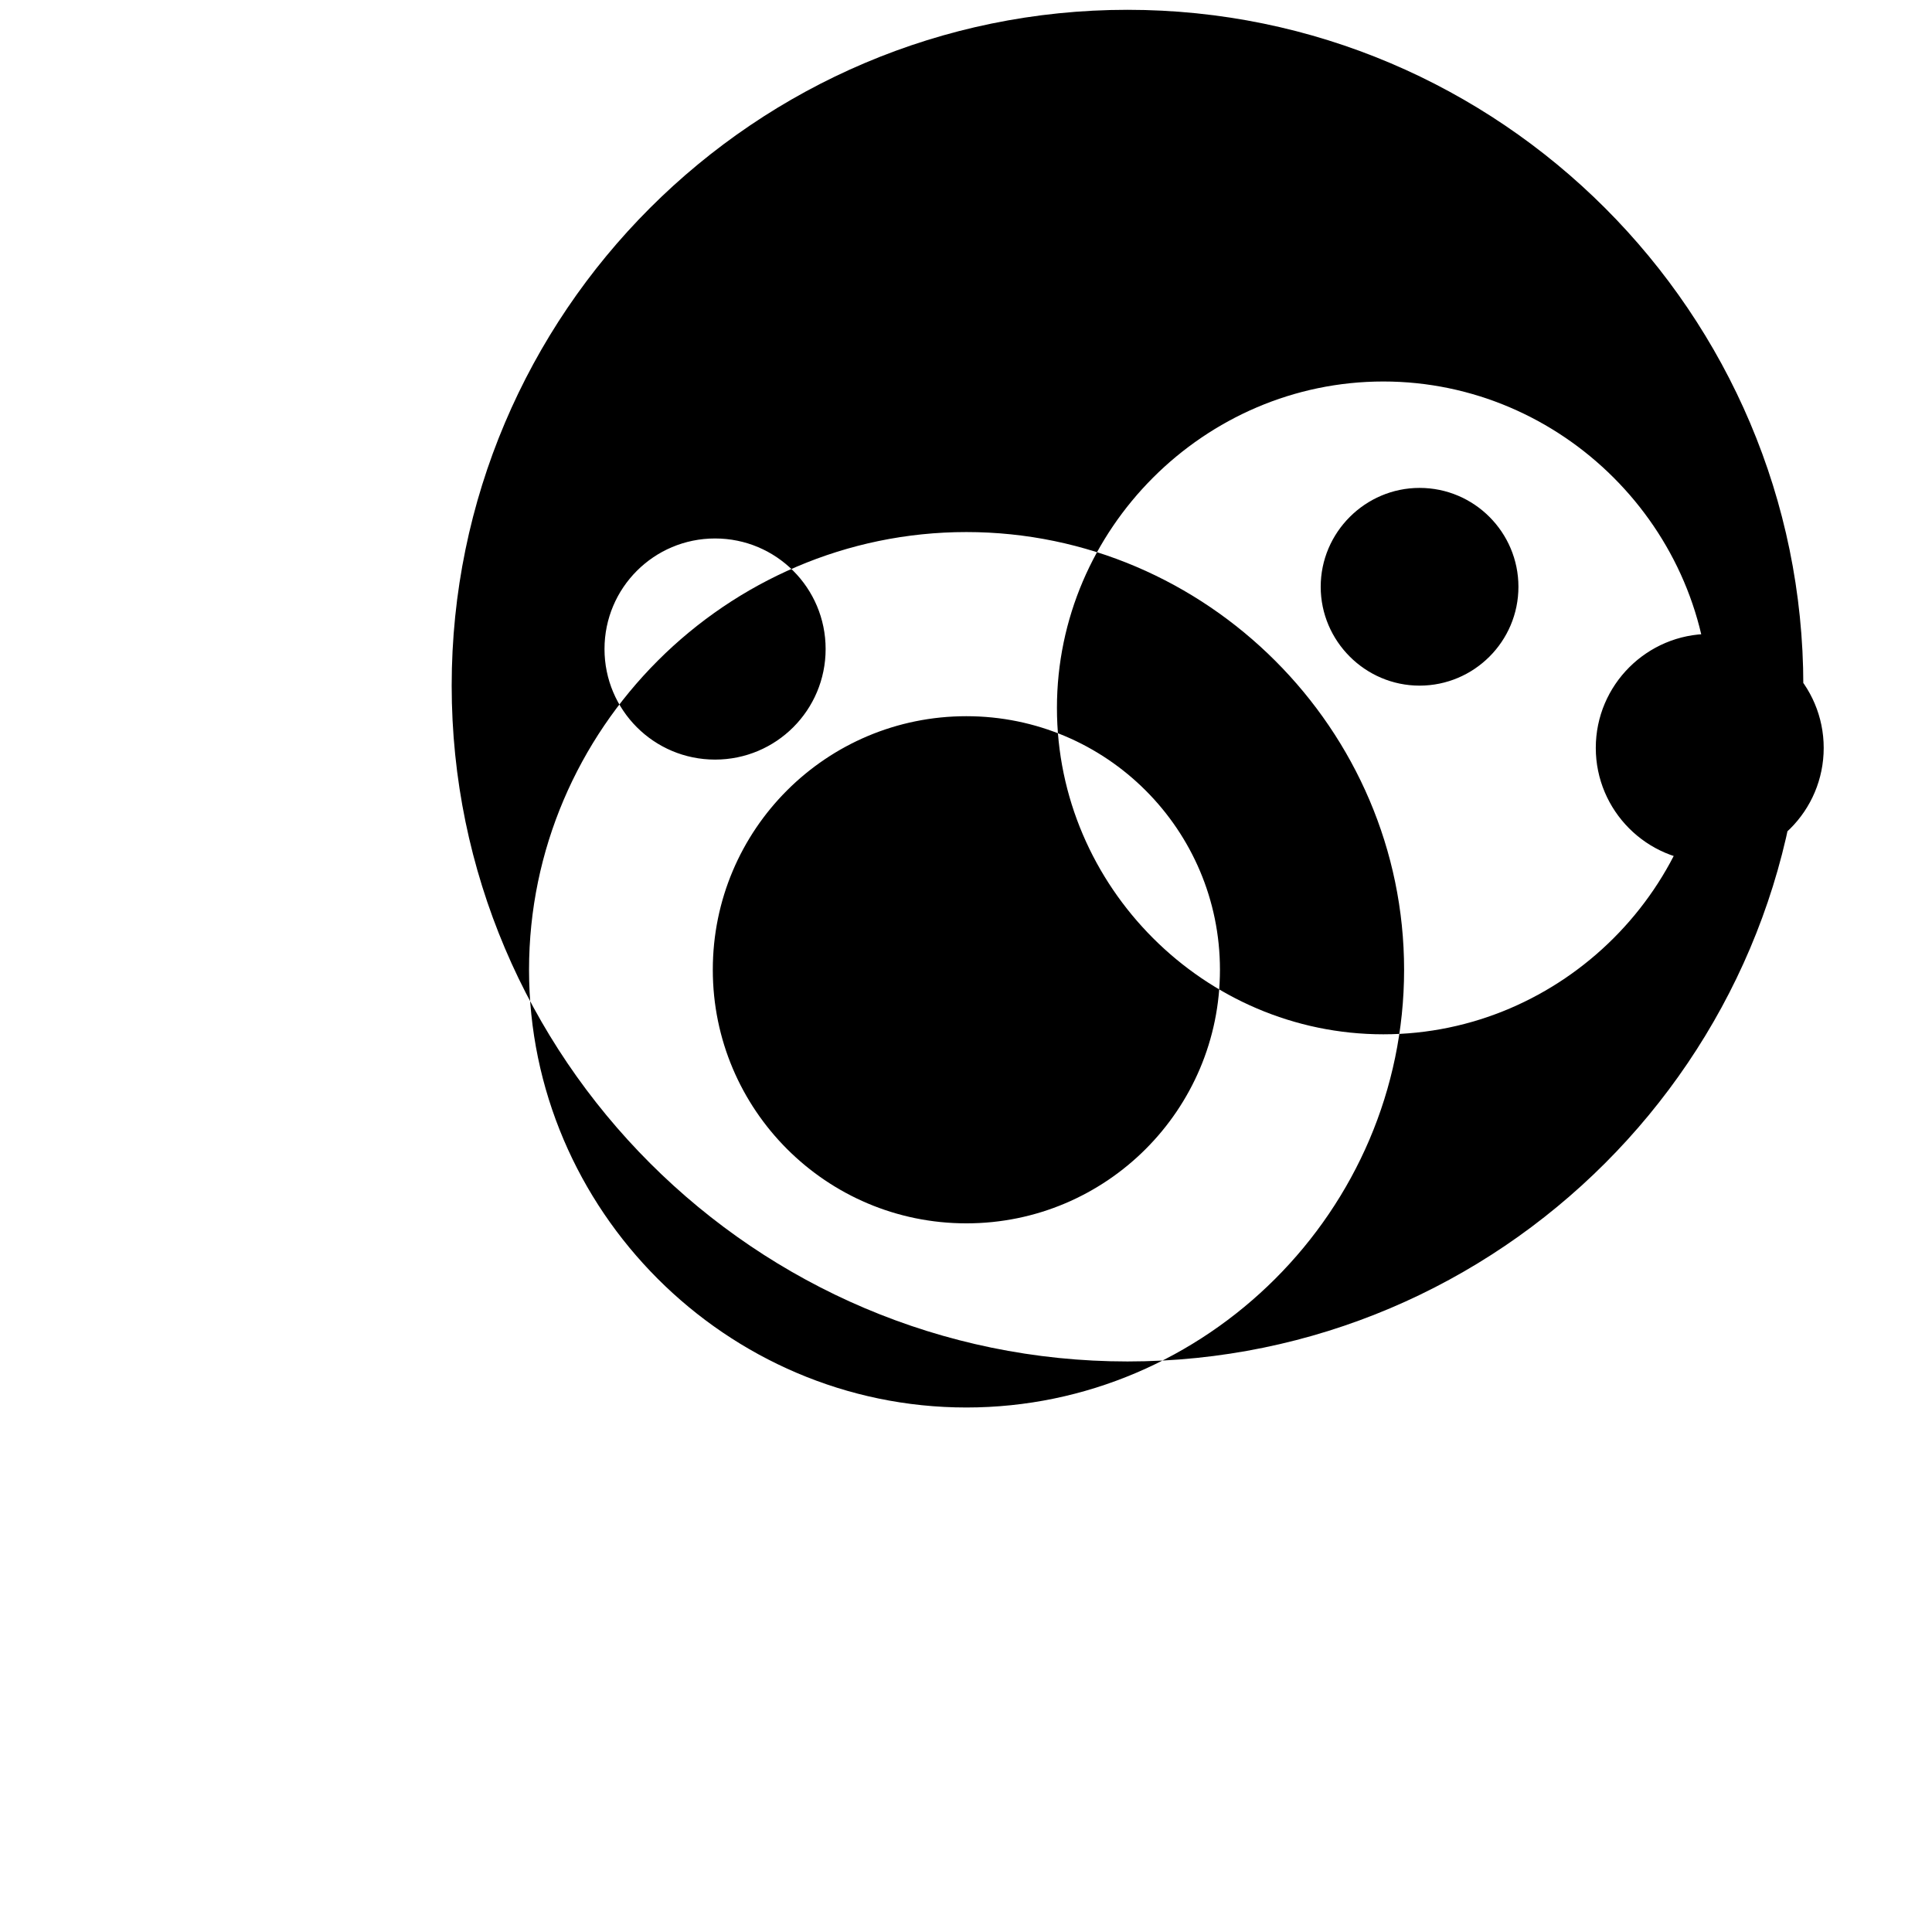
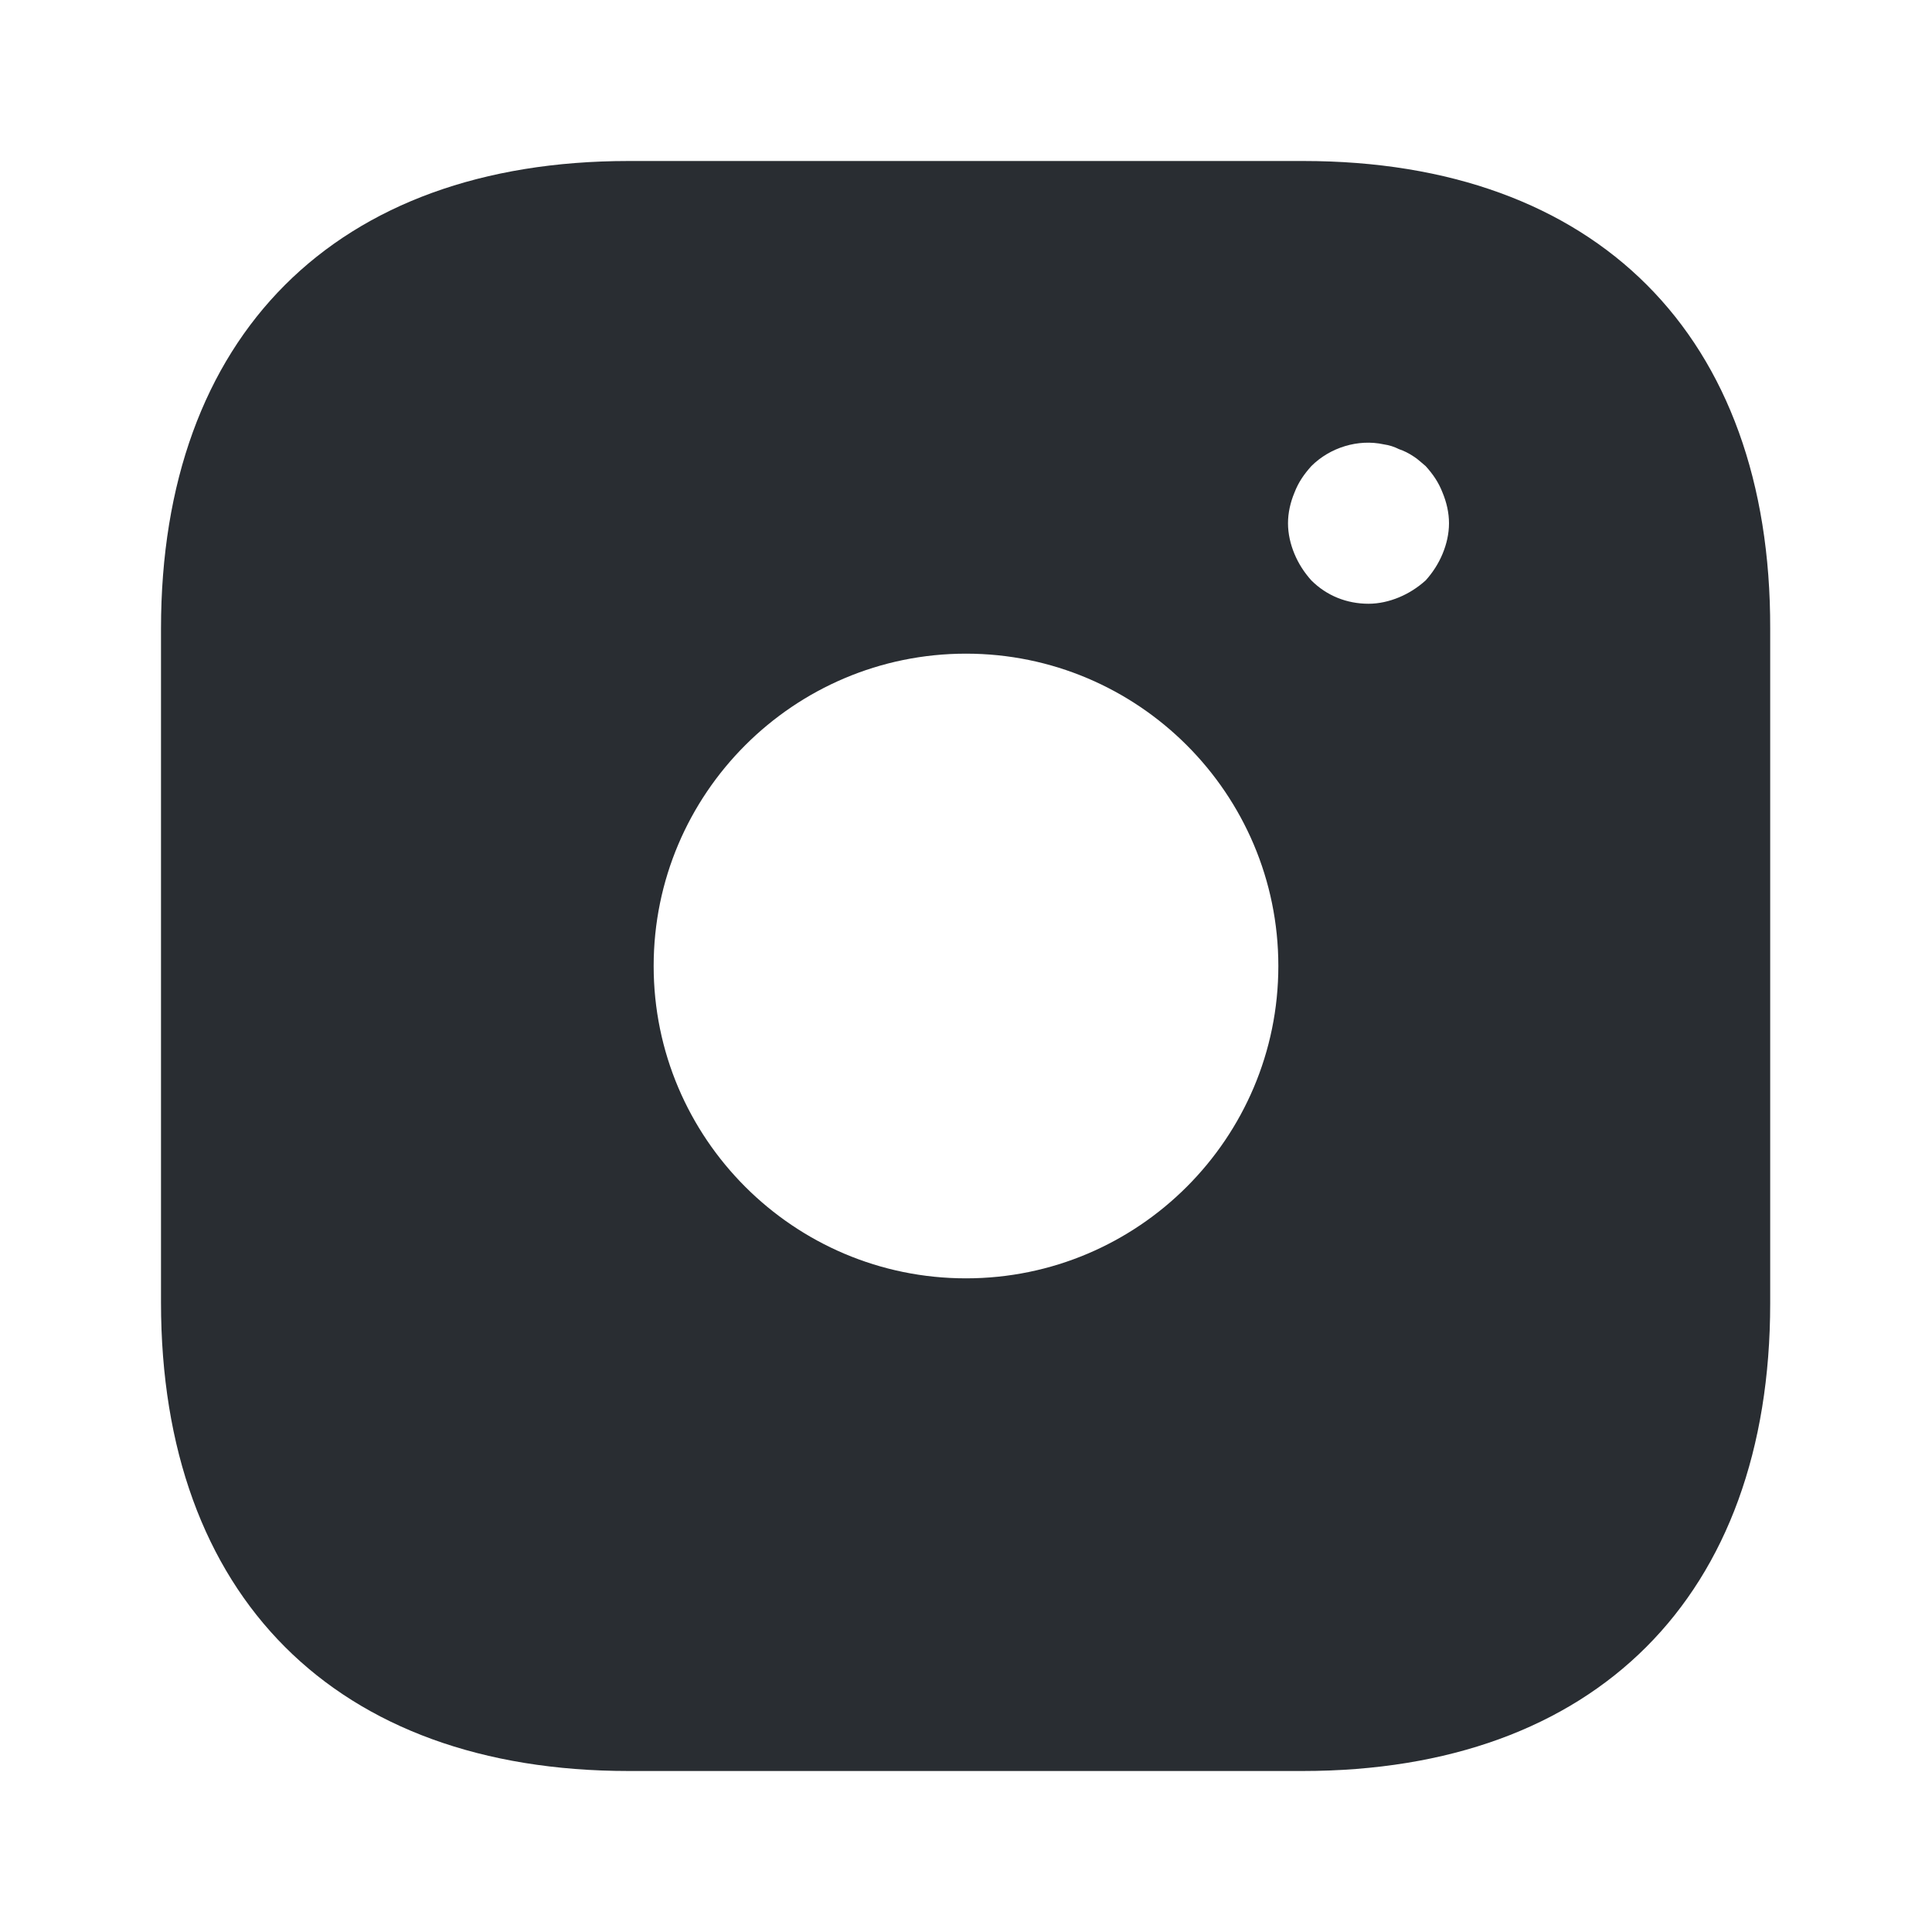
- <svg xmlns="http://www.w3.org/2000/svg" fill="currentColor" viewBox="0 0 448 512" height="1em" width="1em" class="size-4">
-   <path d="M224.1 141c-63.6 0-115.9 52.3-115.9 116s52.3 116 115.9 116 116-52.3 116-116-52.4-116-116-116zm0 183.2c-37.1 0-67.2-30.1-67.2-67.2 0-37.2 30.1-67.2 67.2-67.2 37.1 0 67.2 30.1 67.2 67.2 0 37.1-30.1 67.2-67.2 67.2zm146.3-168.7c0 14.5-11.8 26.2-26.2 26.2s-26.2-11.8-26.2-26.2 11.8-26.2 26.2-26.2c14.5 0 26.2 11.8 26.2 26.2zm75.5 26.2c0 98.7-80.4 179.1-179.1 179.1-98.6 0-179.1-80.4-179.1-179.1 0-98.7 80.4-179.1 179.1-179.1 98.7 0 179.1 80.4 179.1 179.1zm-288.4 19.6c16.2 0 29.3-13.1 29.3-29.3 0-16.2-13.1-29.3-29.3-29.3-16.2 0-29.3 13.1-29.3 29.3 0 16.2 13.1 29.3 29.3 29.3zm177.1-100.2c-47.4 0-86.5 39.1-86.5 86.5 0 47.4 39.1 86.5 86.5 86.5 47.4 0 86.5-39.1 86.5-86.5 0-47.4-39.1-86.5-86.5-86.5zm86.5 127.3c-16.7 0-30.2-13.6-30.2-30.2 0-16.7 13.6-30.2 30.2-30.2 16.7 0 30.2 13.6 30.2 30.2 0 16.7-13.5 30.2-30.2 30.2z" />
+ <svg xmlns="http://www.w3.org/2000/svg" viewBox="0 0 24 24" fill="none">
+   <g id="SVGRepo_bgCarrier" stroke-width="0" />
+   <g id="SVGRepo_tracerCarrier" stroke-linecap="round" stroke-linejoin="round" />
+   <g id="SVGRepo_iconCarrier">
+     <path d="M16.19 2H7.81C4.17 2 2 4.17 2 7.81V16.18C2 19.83 4.17 22 7.81 22H16.18C19.82 22 21.99 19.83 21.99 16.19V7.81C22 4.17 19.83 2 16.19 2ZM12 15.88C9.86 15.88 8.12 14.14 8.12 12C8.12 9.86 9.86 8.12 12 8.12C14.14 8.12 15.88 9.86 15.88 12C15.88 14.14 14.14 15.88 12 15.88ZM17.92 6.88C17.87 7 17.8 7.11 17.71 7.21C17.61 7.3 17.5 7.37 17.38 7.42C17.26 7.47 17.13 7.5 17 7.5C16.73 7.5 16.48 7.4 16.29 7.21C16.2 7.11 16.13 7 16.08 6.88C16.03 6.76 16 6.63 16 6.5C16 6.37 16.03 6.24 16.08 6.12C16.13 5.99 16.2 5.89 16.29 5.79C16.52 5.56 16.87 5.45 17.19 5.52C17.26 5.53 17.32 5.55 17.38 5.58C17.44 5.6 17.5 5.63 17.56 5.67C17.61 5.7 17.66 5.75 17.71 5.79C17.8 5.89 17.87 5.99 17.92 6.12C17.97 6.24 18 6.37 18 6.5C18 6.63 17.97 6.76 17.92 6.88Z" fill="#292D32" />
+   </g>
</svg>
